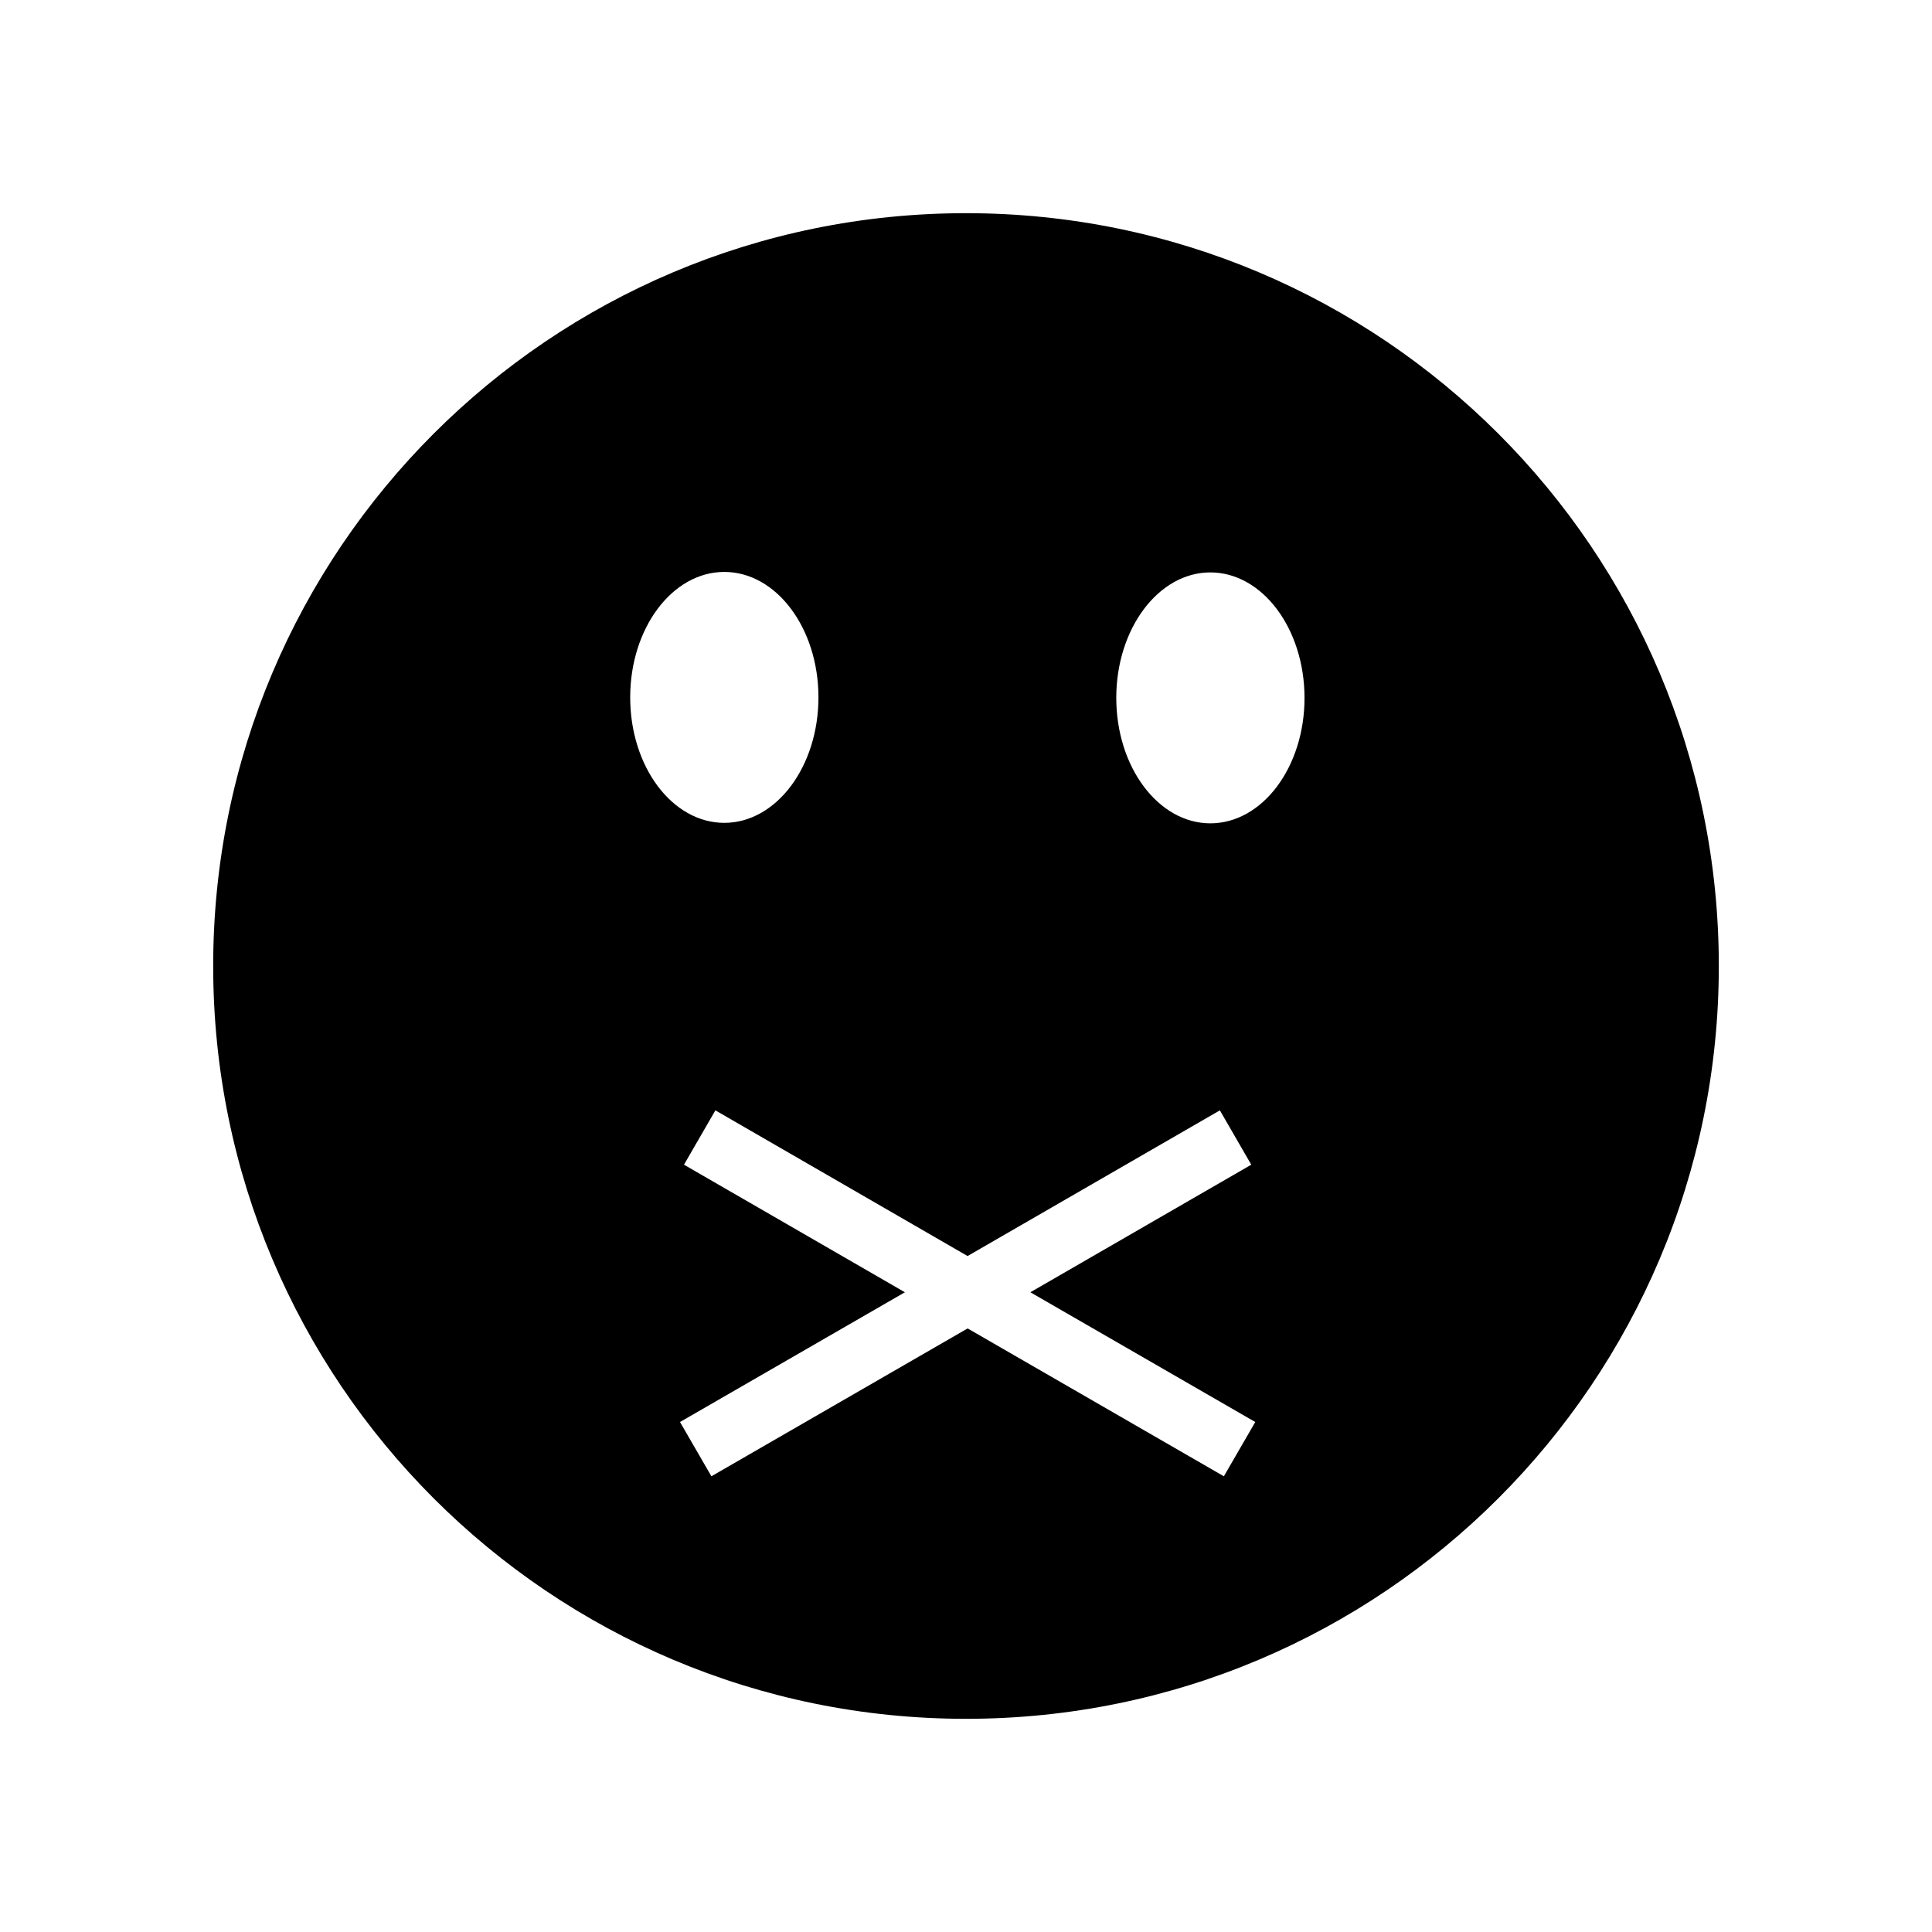
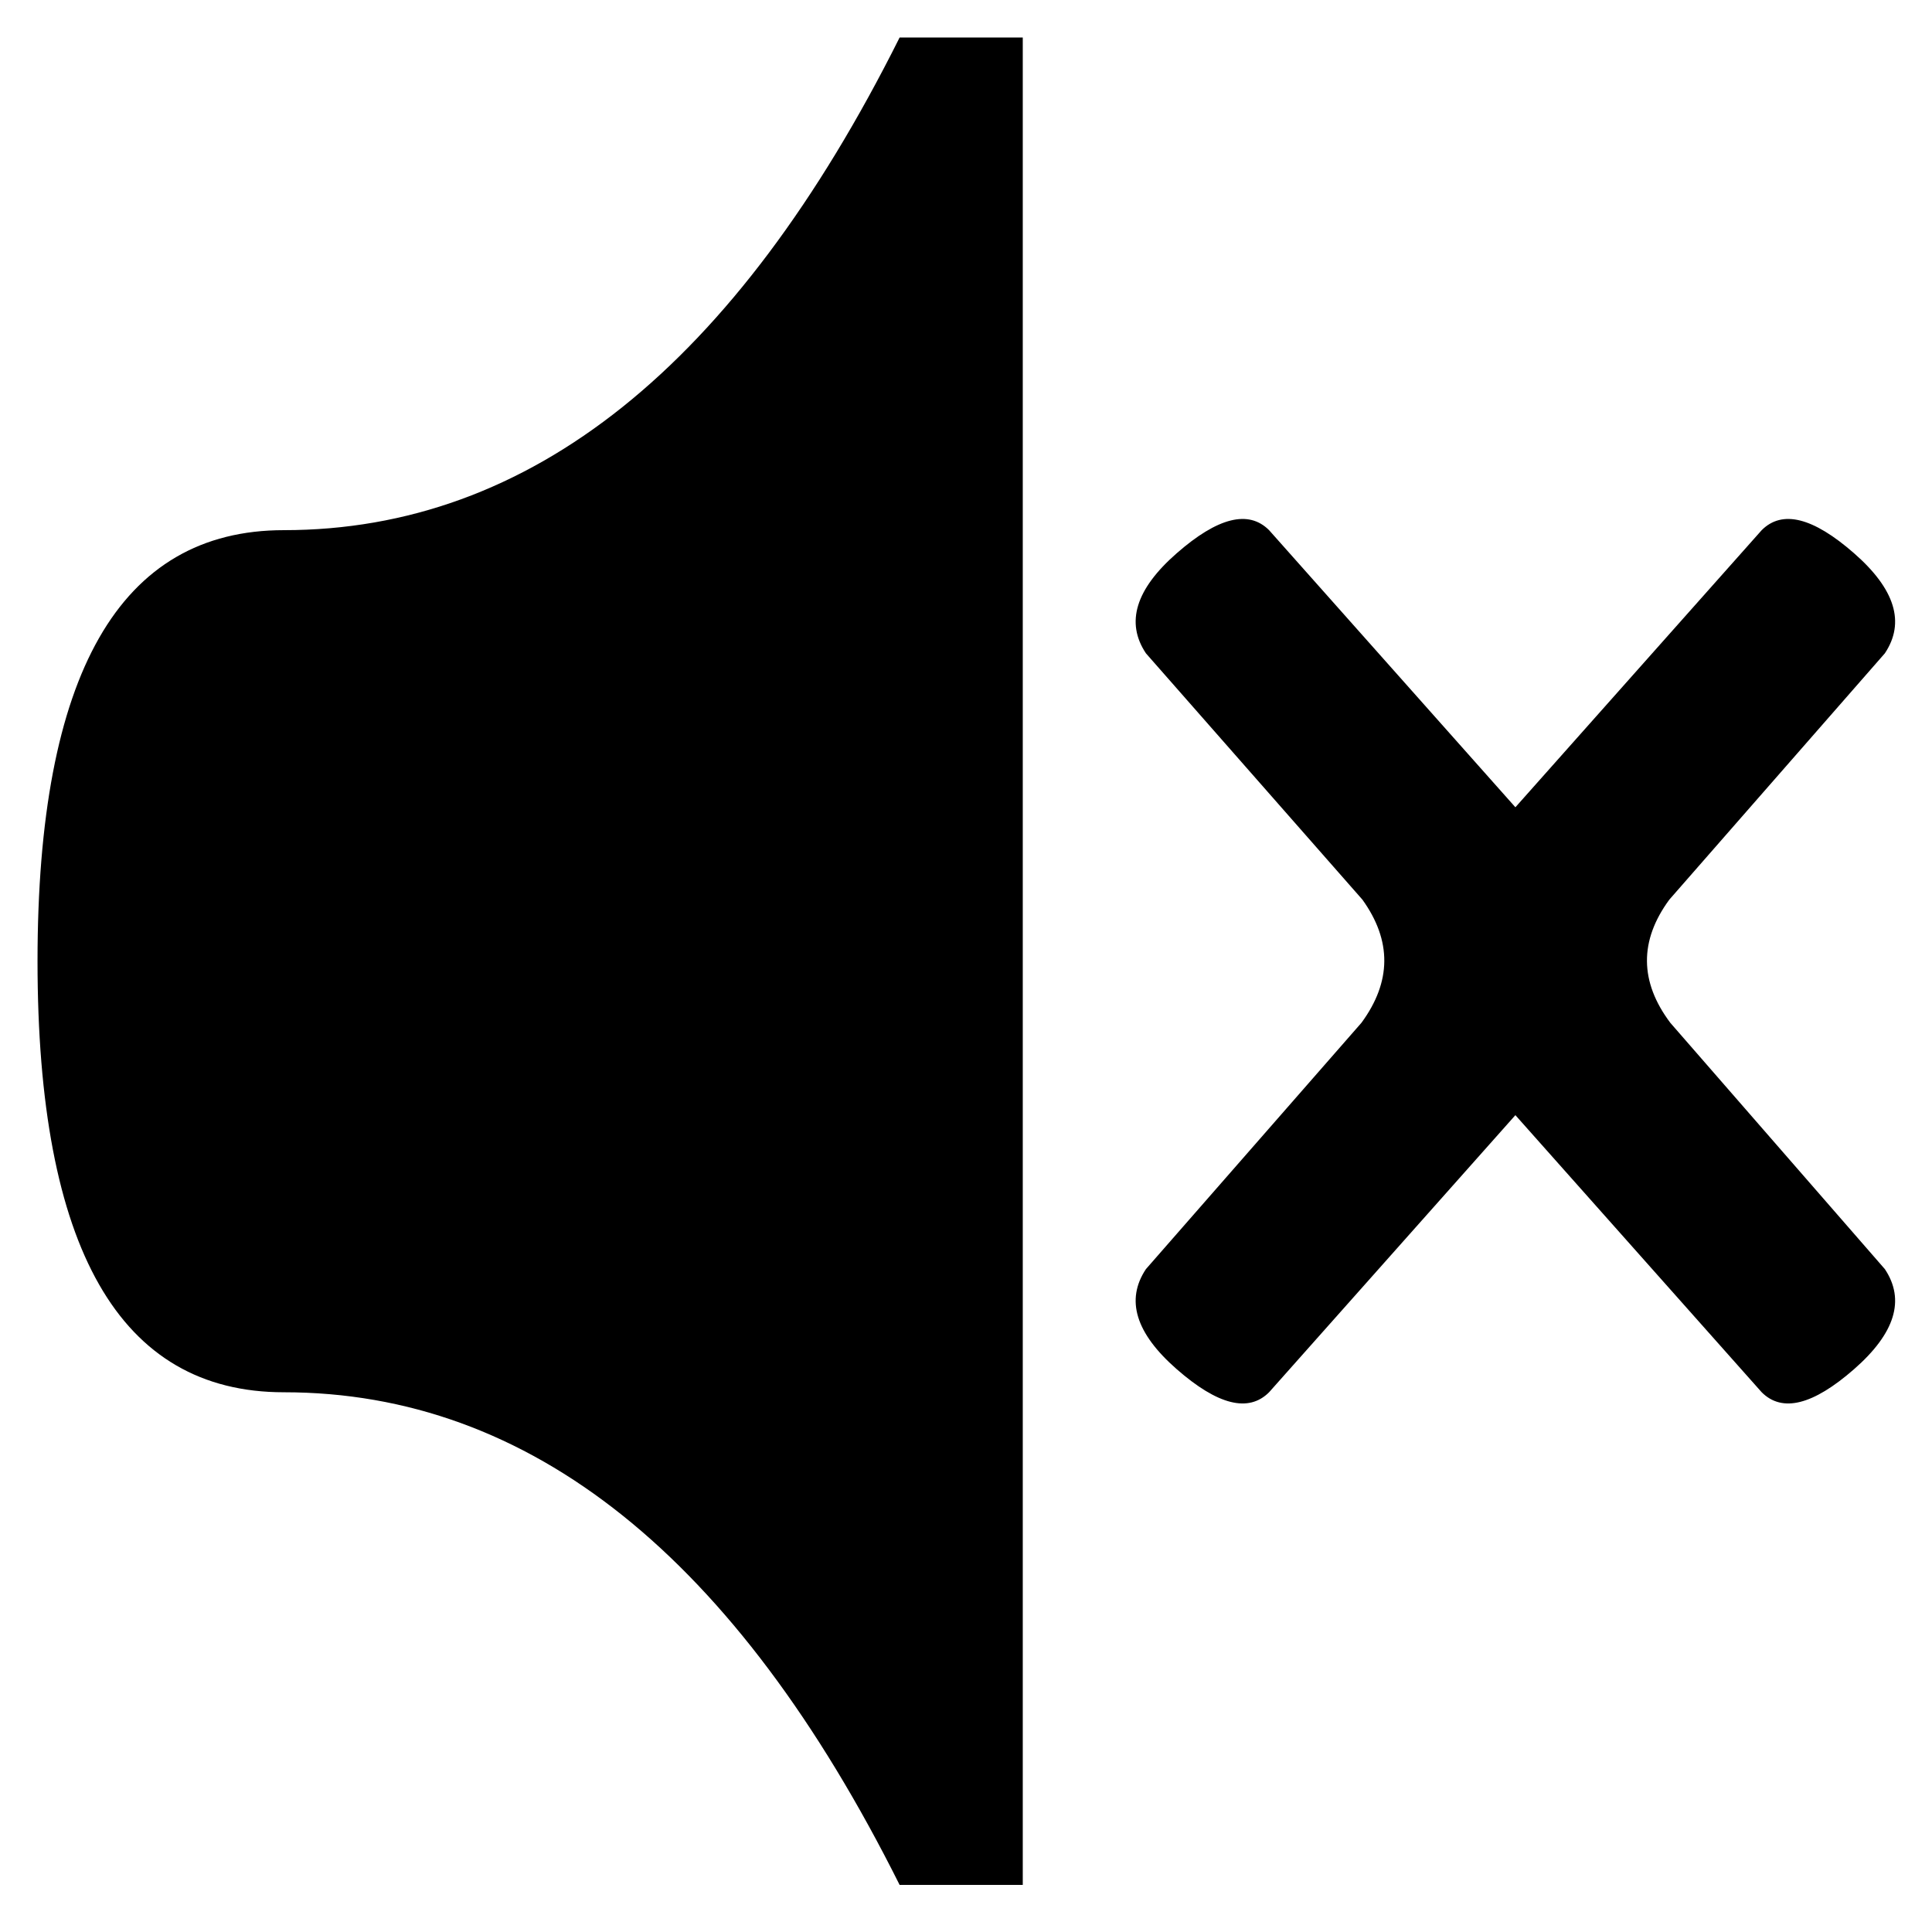
- <svg xmlns="http://www.w3.org/2000/svg" fill="#000000" width="800px" height="800px" viewBox="0 0 32 32" version="1.1">
-   <path d="M16 28.469c-6.887 0-12.469-5.582-12.469-12.469s5.582-12.469 12.469-12.469c6.886 0 12.469 5.582 12.469 12.469s-5.583 12.469-12.469 12.469zM11.997 9.473c-0.861 0-1.559 0.93-1.559 2.078s0.697 2.078 1.559 2.078c0.86 0 1.559-0.931 1.559-2.078 0-1.149-0.699-2.078-1.559-2.078zM11.849 18.391l-0.52 0.9 3.659 2.113-3.725 2.149 0.52 0.899 4.244-2.449 4.244 2.449 0.52-0.899-3.725-2.149 3.659-2.113-0.52-0.9-4.179 2.413-4.177-2.413zM20.047 9.481c-0.859 0-1.558 0.931-1.558 2.078s0.698 2.078 1.558 2.078c0.861 0 1.56-0.93 1.56-2.078-0.001-1.147-0.699-2.078-1.56-2.078z" />
+ <svg xmlns="http://www.w3.org/2000/svg" viewBox="-167 -1447 2008 1997">
+   <path transform="scale(1,-1)" fill="currentColor" d="M128 0Q-128 0 -128.0 448.0Q-128 896 128 896Q512 896 768 1408H896V-512H768Q512 0 128 0ZM1408 288 1152 0Q1120 -32 1056.0 24.0Q992 80 1024 128L1248 384Q1295 448 1249 512L1024 768Q992 816 1056.0 872.0Q1120 928 1152 896L1408 608L1664 896Q1696 928 1760.0 872.0Q1824 816 1792 768L1568 512Q1521 448 1569 384L1792 128Q1824 80 1760.0 24.0Q1696 -32 1664 0Z" />
</svg>
